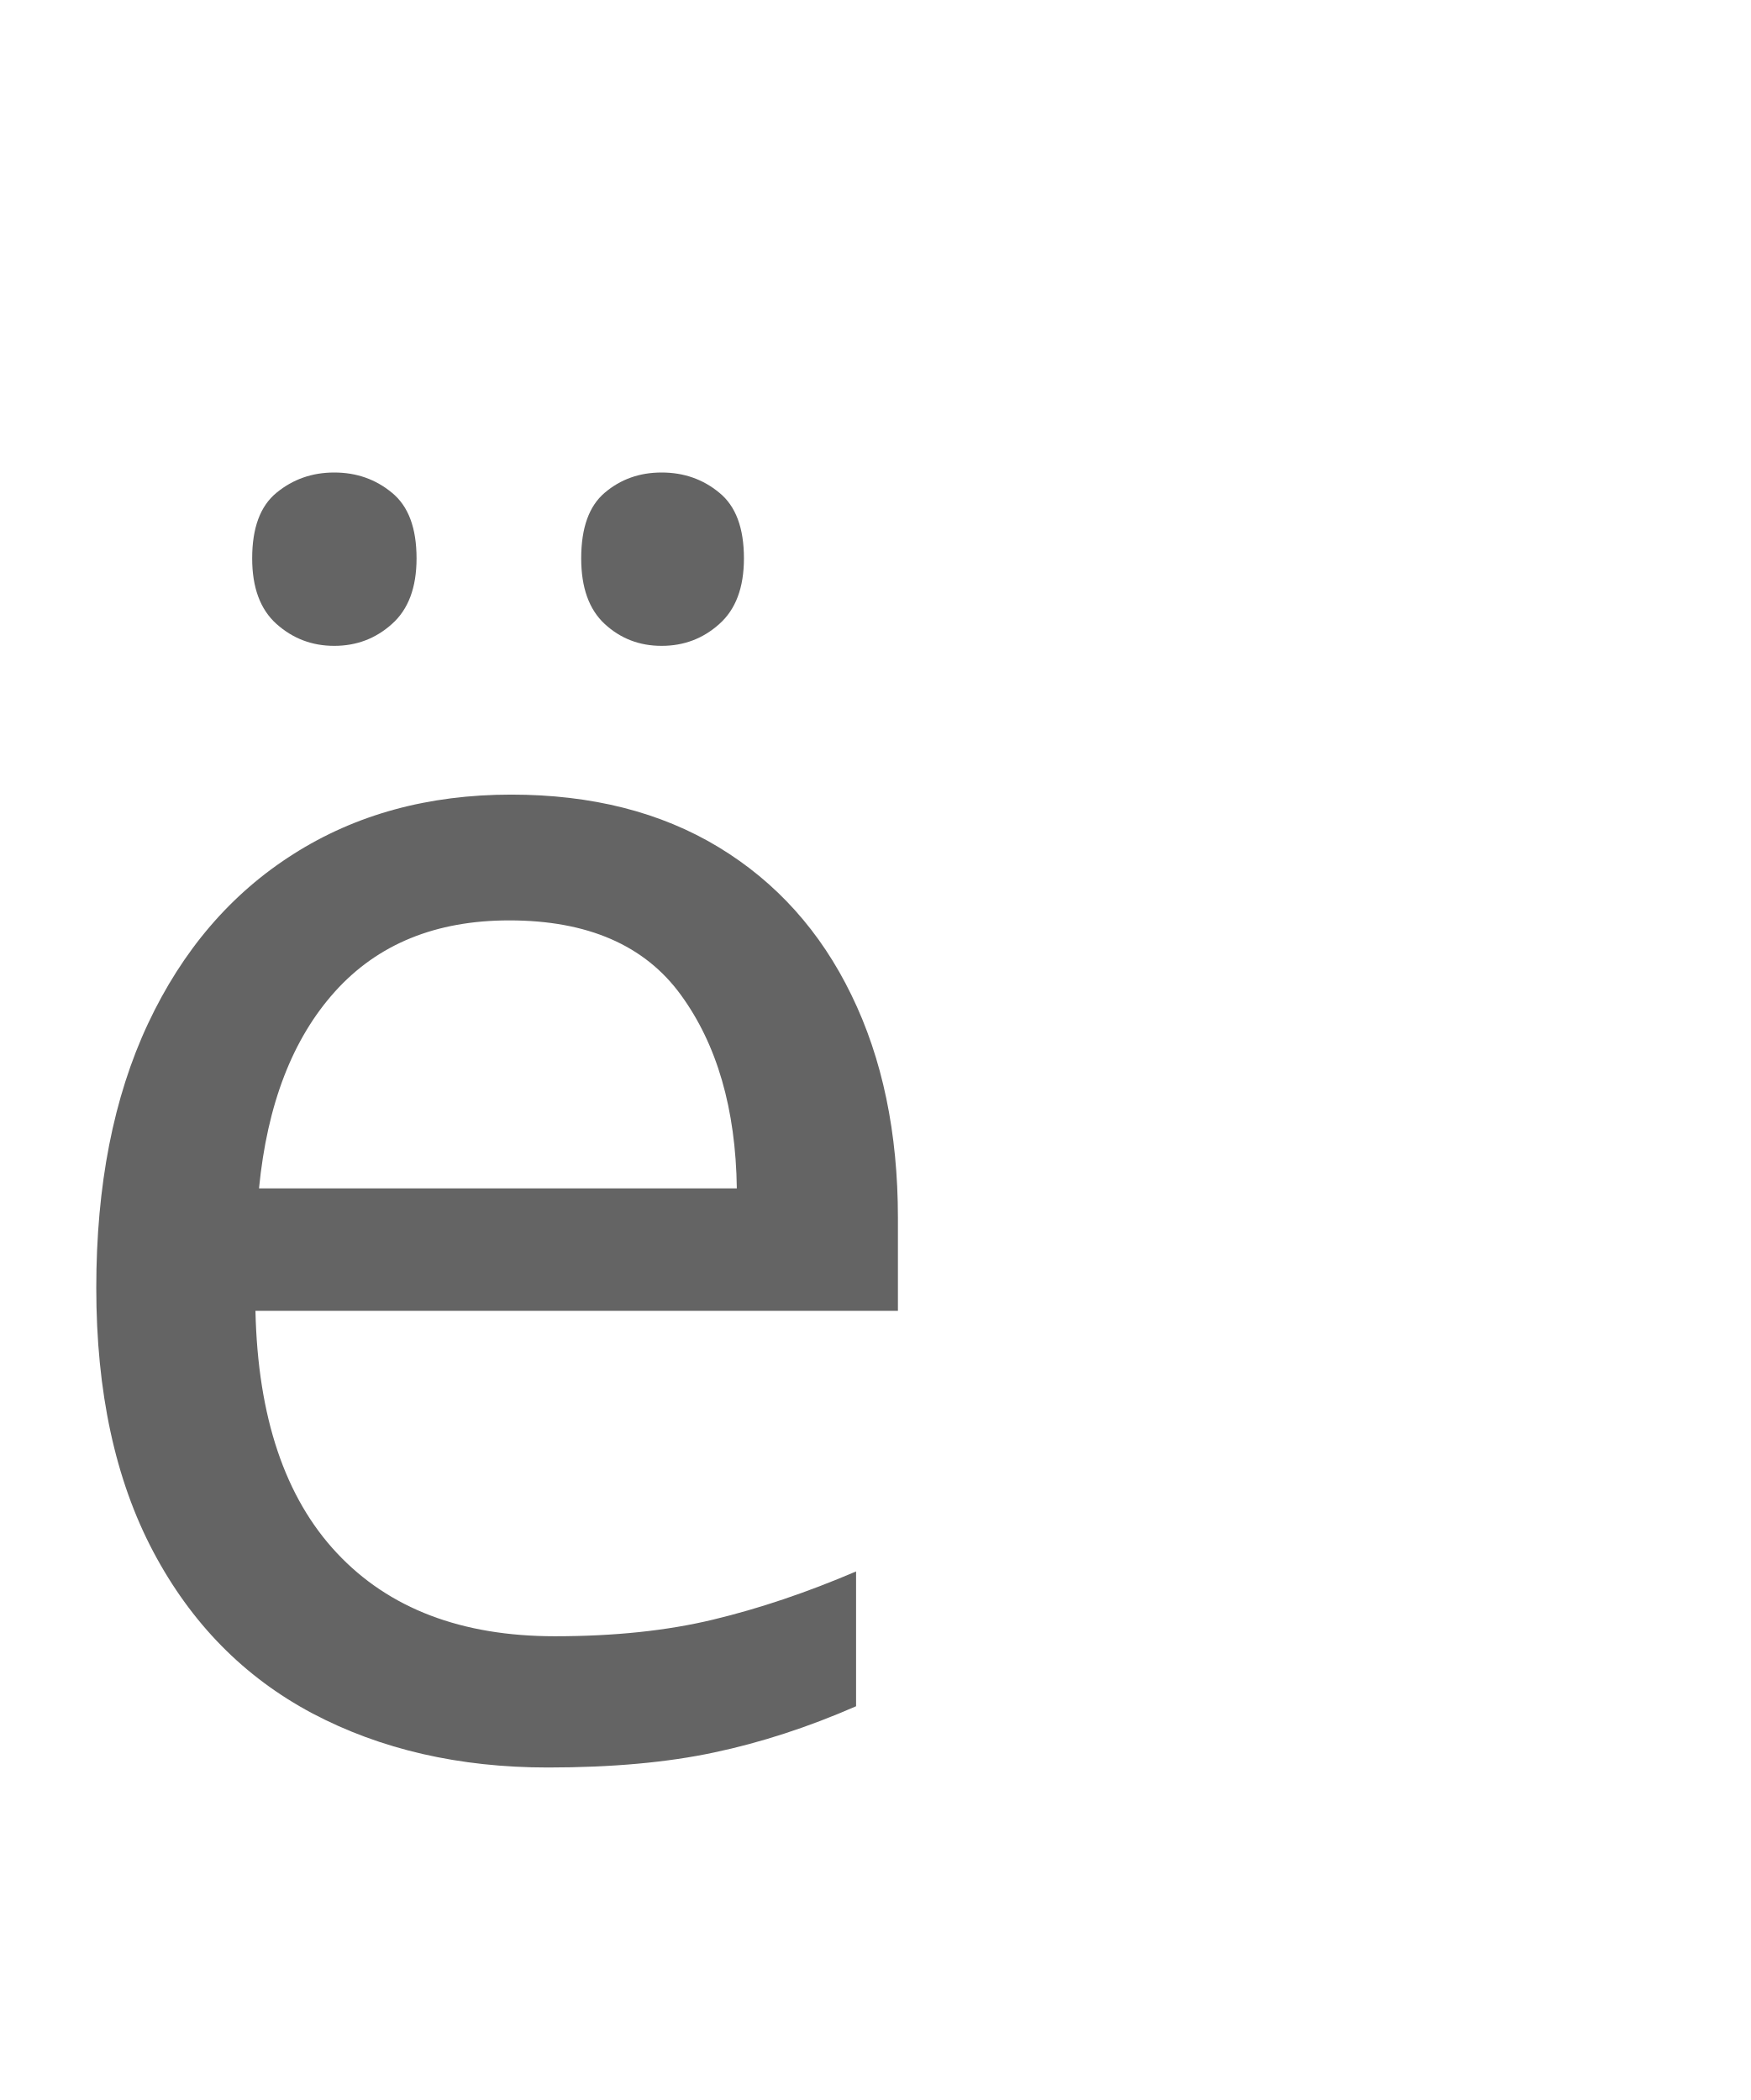
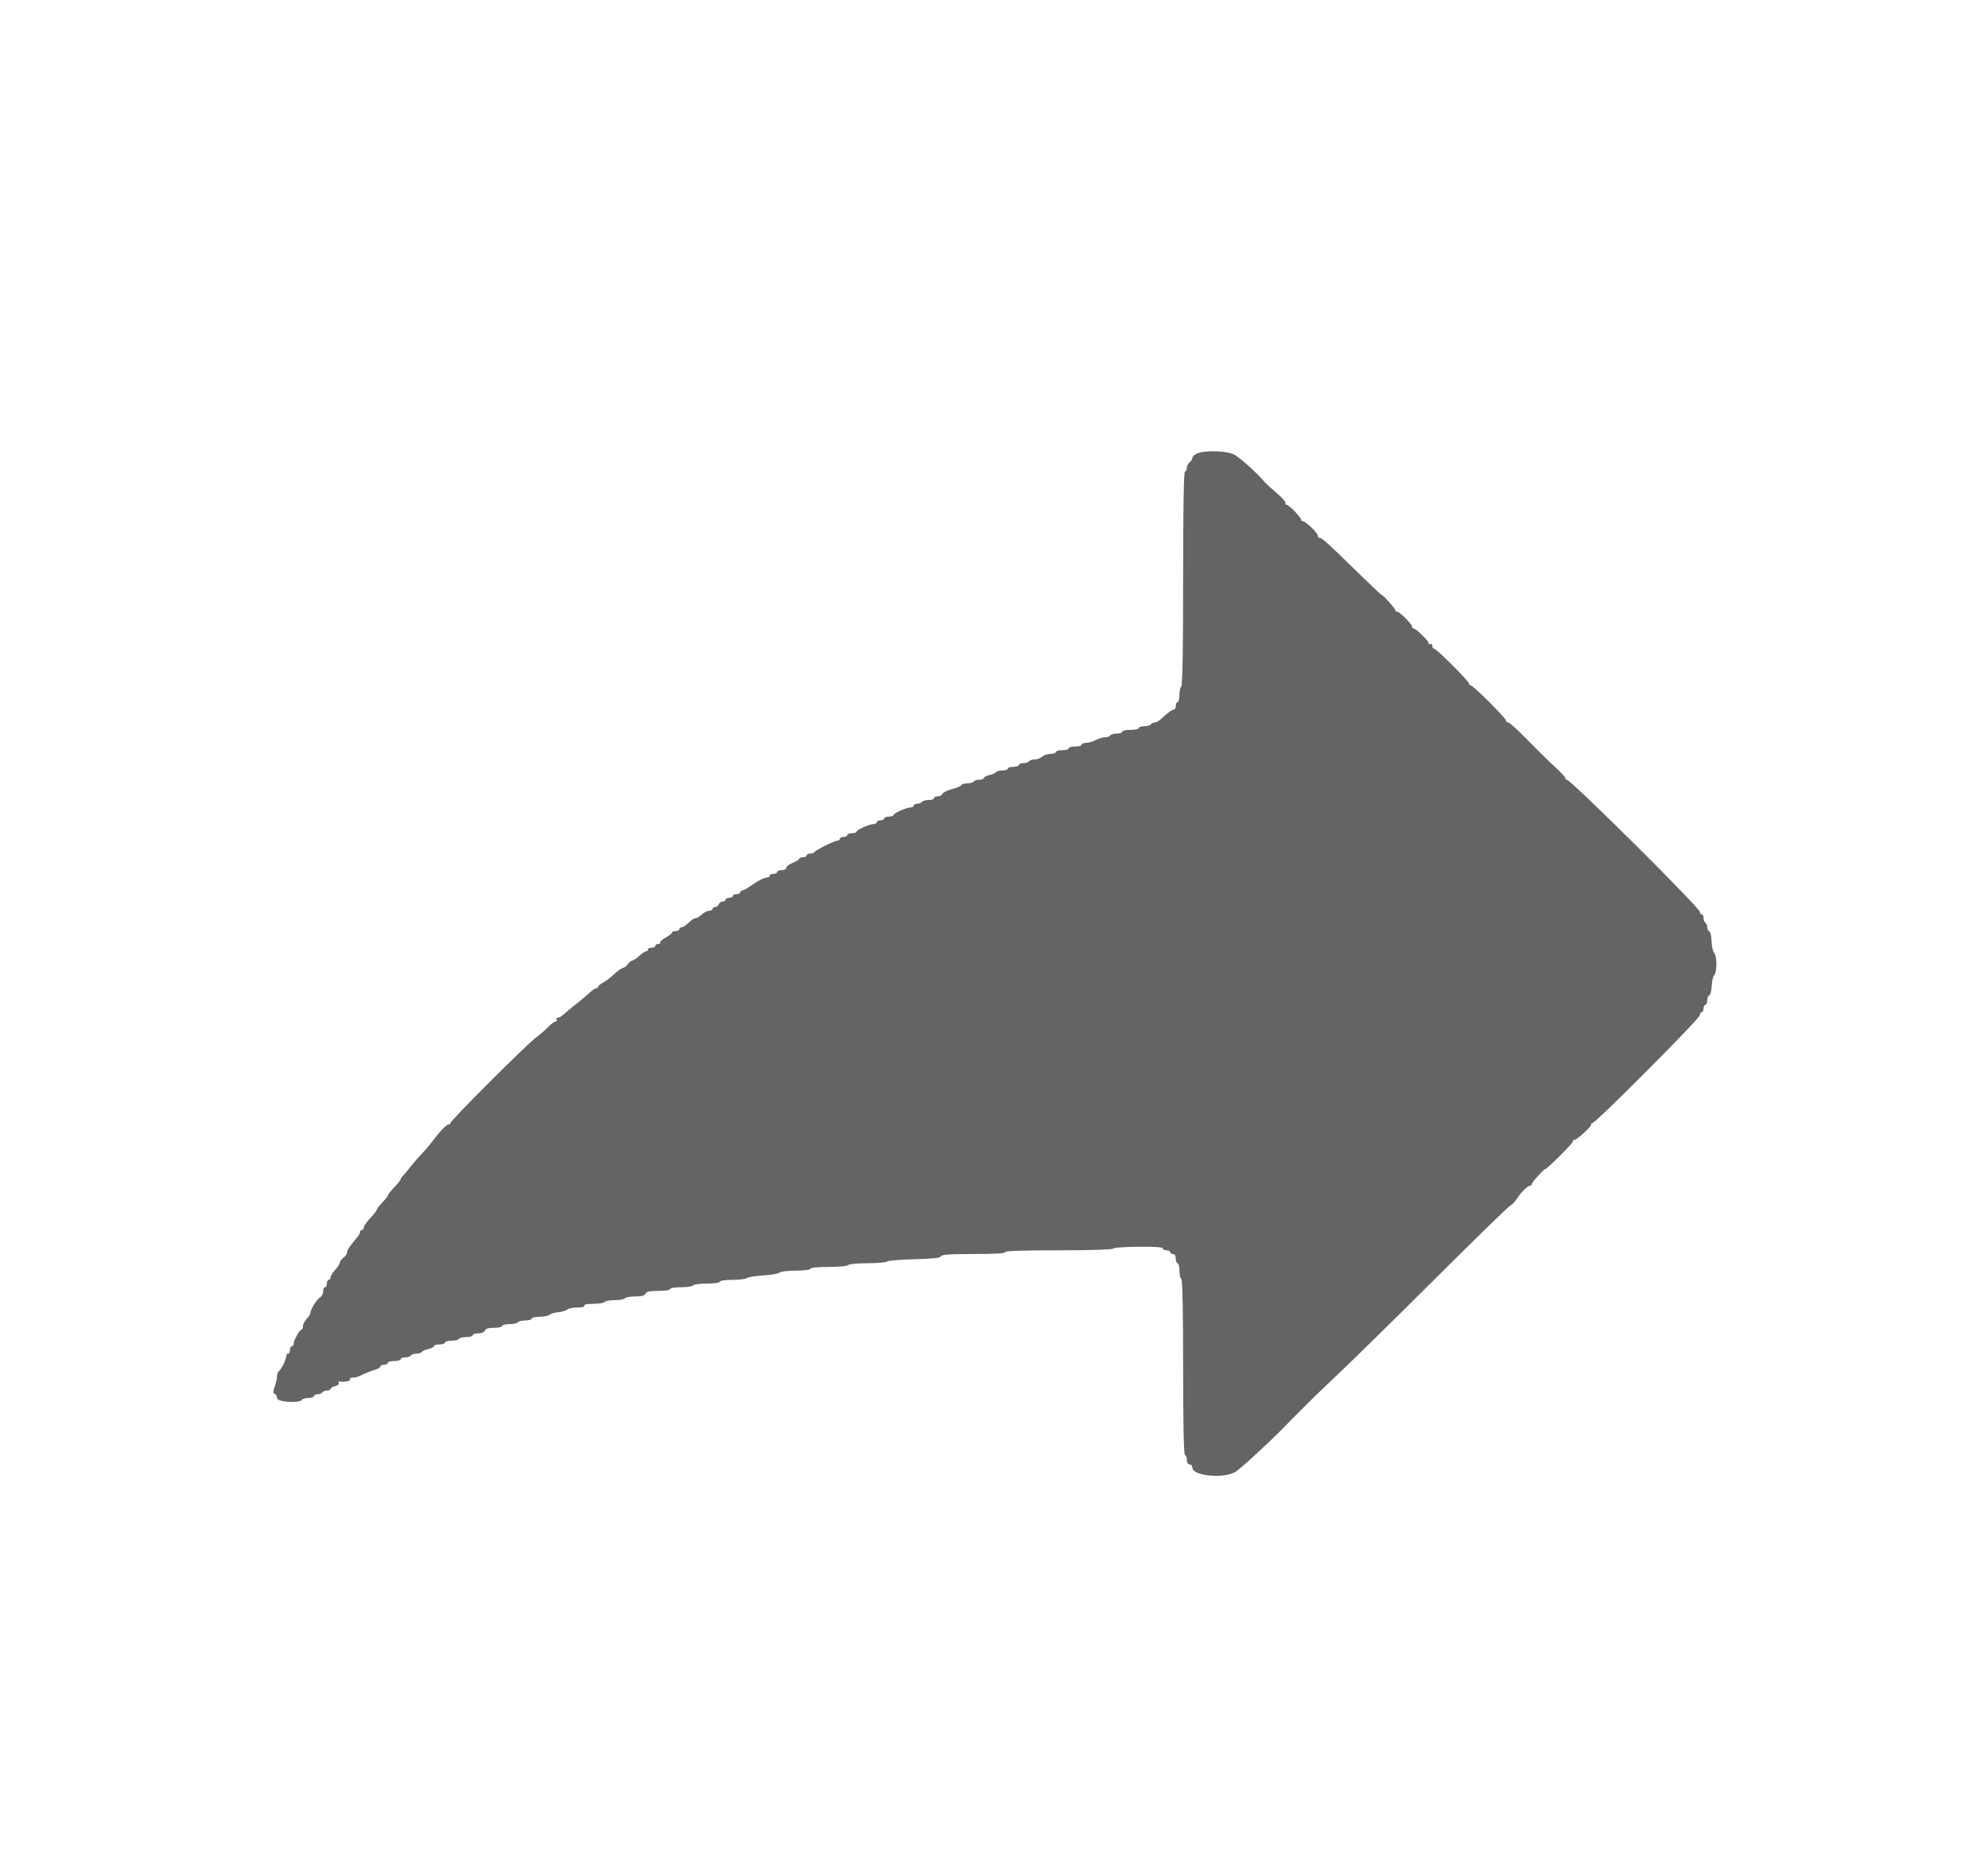
- <svg xmlns="http://www.w3.org/2000/svg" width="100px" height="120px" viewBox="0 0 100 120" version="1.1">
+ <svg xmlns="http://www.w3.org/2000/svg" width="480px" height="450px" viewBox="0 0 480 450" version="1.1">
  <defs />
-   <g id="Page-1" stroke="none" stroke-width="1" fill="none" fill-rule="evenodd" font-weight="normal" font-size="100" font-family="CONDENSEicon" font-style="condensed">
-     <text id="ë" fill="#646464">
-       <tspan x="0" y="100">ë</tspan>
-     </text>
+   <g id="Page-1" stroke="none" stroke-width="1" fill="none" fill-rule="evenodd">
+     <path d="M288.897,109.552 C288.346,109.825 287.894,110.277 287.894,110.556 C287.894,110.837 287.594,111.315 287.226,111.619 C286.858,111.924 286.557,112.551 286.557,113.011 C286.557,113.472 286.357,113.848 286.112,113.848 C285.82,113.848 285.667,122.75 285.667,139.664 C285.667,156.395 285.51,165.578 285.22,165.756 C284.976,165.908 284.775,166.822 284.775,167.788 C284.775,168.753 284.574,169.544 284.33,169.544 C284.085,169.544 283.884,169.945 283.884,170.434 C283.884,170.925 283.686,171.326 283.444,171.326 C283,171.326 281.778,172.222 280.252,173.665 C279.8,174.094 279.139,174.446 278.787,174.446 C278.433,174.446 278.021,174.645 277.869,174.891 C277.718,175.136 277.004,175.336 276.284,175.336 C275.563,175.336 274.973,175.537 274.973,175.781 C274.973,176.027 274.07,176.227 272.968,176.227 C271.865,176.227 270.963,176.427 270.963,176.673 C270.963,176.918 270.372,177.119 269.652,177.119 C268.931,177.119 268.217,177.319 268.066,177.564 C267.914,177.81 267.352,178.01 266.815,178.013 C266.278,178.014 265.264,178.314 264.562,178.681 C263.861,179.047 262.807,179.346 262.223,179.346 C261.639,179.346 261.16,179.547 261.16,179.791 C261.16,180.037 260.458,180.238 259.6,180.238 C258.743,180.238 258.041,180.437 258.041,180.683 C258.041,180.928 257.339,181.129 256.482,181.129 C255.623,181.129 254.923,181.329 254.923,181.574 C254.923,181.82 254.335,182.02 253.618,182.02 C252.899,182.02 252.011,182.321 251.644,182.688 C251.276,183.056 250.472,183.356 249.856,183.356 C249.241,183.356 248.613,183.557 248.462,183.801 C248.31,184.047 247.697,184.248 247.099,184.248 C246.5,184.248 246.011,184.449 246.011,184.693 C246.011,184.938 245.409,185.139 244.674,185.139 C243.939,185.139 243.337,185.339 243.337,185.584 C243.337,185.83 242.748,186.03 242.027,186.03 C241.306,186.03 240.602,186.214 240.462,186.441 C240.322,186.667 239.609,186.984 238.877,187.145 C238.144,187.306 237.544,187.621 237.544,187.847 C237.544,188.073 237.055,188.258 236.457,188.258 C235.859,188.258 235.245,188.459 235.095,188.703 C234.943,188.948 234.229,189.149 233.508,189.149 C232.787,189.149 232.199,189.314 232.199,189.514 C232.199,189.715 231.203,190.15 229.989,190.481 C228.774,190.811 227.678,191.349 227.552,191.675 C227.427,192.001 226.918,192.268 226.419,192.268 C225.922,192.268 225.514,192.469 225.514,192.713 C225.514,192.959 224.924,193.159 224.203,193.159 C223.484,193.159 222.77,193.359 222.618,193.605 C222.466,193.85 221.953,194.05 221.478,194.05 C221.002,194.05 220.613,194.251 220.613,194.496 C220.613,194.74 220.279,194.941 219.872,194.941 C218.871,194.941 215.712,196.36 215.712,196.809 C215.712,197.007 215.211,197.169 214.598,197.169 C213.986,197.169 213.484,197.369 213.484,197.615 C213.484,197.86 213.083,198.06 212.593,198.06 C212.102,198.06 211.702,198.261 211.702,198.506 C211.702,198.751 211.368,198.951 210.96,198.951 C209.959,198.951 206.8,200.37 206.8,200.82 C206.8,201.017 206.299,201.18 205.686,201.18 C205.074,201.18 204.573,201.379 204.573,201.625 C204.573,201.87 204.171,202.07 203.682,202.07 C203.192,202.07 202.79,202.271 202.79,202.516 C202.79,202.761 202.54,202.959 202.233,202.955 C201.539,202.945 196.829,205.292 196.626,205.747 C196.546,205.931 196.094,206.08 195.624,206.08 C195.154,206.08 194.77,206.281 194.77,206.526 C194.77,206.771 194.369,206.972 193.879,206.972 C193.389,206.972 192.988,207.135 192.988,207.334 C192.988,207.534 192.286,207.972 191.429,208.308 C190.57,208.645 189.869,209.183 189.869,209.505 C189.869,209.833 189.378,210.09 188.755,210.09 C188.142,210.09 187.641,210.291 187.641,210.537 C187.641,210.781 187.24,210.982 186.75,210.982 C186.26,210.982 185.859,211.183 185.859,211.427 C185.859,211.672 185.581,211.873 185.241,211.873 C184.491,211.873 182.979,212.647 181.105,213.99 C180.336,214.541 179.487,214.992 179.218,214.992 C178.949,214.992 178.729,215.193 178.729,215.437 C178.729,215.682 178.329,215.883 177.839,215.883 C177.348,215.883 176.947,216.083 176.947,216.329 C176.947,216.574 176.547,216.774 176.056,216.774 C175.566,216.774 175.166,216.975 175.166,217.22 C175.166,217.464 174.858,217.665 174.483,217.665 C174.108,217.665 173.685,217.967 173.544,218.334 C173.402,218.702 173.008,219.002 172.667,219.002 C172.325,219.002 172.046,219.203 172.046,219.447 C172.046,219.693 171.683,219.893 171.239,219.893 C170.795,219.893 170.001,220.294 169.475,220.784 C168.949,221.275 168.295,221.675 168.023,221.675 C167.75,221.675 167.248,221.926 166.906,222.232 C165.431,223.555 164.927,223.904 164.49,223.904 C164.235,223.904 164.026,224.103 164.026,224.349 C164.026,224.594 163.625,224.794 163.134,224.794 C162.644,224.794 162.244,224.963 162.244,225.17 C162.244,225.376 161.554,225.917 160.711,226.37 C159.869,226.824 159.279,227.357 159.401,227.554 C159.523,227.752 159.31,227.914 158.928,227.914 C158.546,227.914 158.234,228.115 158.234,228.359 C158.234,228.604 157.832,228.804 157.342,228.804 C156.852,228.804 156.451,229.005 156.451,229.25 C156.451,229.496 156.241,229.696 155.986,229.696 C155.731,229.696 154.98,230.197 154.32,230.81 C153.659,231.423 152.911,231.924 152.655,231.924 C152.401,231.924 151.904,232.324 151.55,232.814 C151.197,233.305 150.679,233.706 150.4,233.706 C150.121,233.706 149.199,234.357 148.351,235.154 C147.503,235.95 146.272,236.886 145.615,237.234 C144.958,237.582 144.42,238.033 144.42,238.236 C144.42,238.441 144.211,238.607 143.955,238.607 C143.698,238.607 143.017,239.058 142.441,239.61 C141.864,240.161 140.82,241.055 140.122,241.596 C139.019,242.449 138.094,243.211 135.639,245.281 C135.343,245.532 134.88,245.736 134.611,245.736 C134.341,245.736 134.244,245.937 134.396,246.181 C134.547,246.427 134.439,246.628 134.155,246.628 C133.871,246.628 133.108,247.187 132.458,247.871 C131.808,248.556 130.475,249.708 129.494,250.434 C127.185,252.142 108.776,270.524 108.776,271.123 C108.776,271.374 108.618,271.529 108.424,271.468 C107.986,271.329 106.295,273.033 104.551,275.37 C103.82,276.349 102.618,277.769 101.878,278.525 C101.138,279.283 99.93,280.672 99.195,281.612 C98.46,282.553 97.608,283.573 97.301,283.879 C96.995,284.186 96.744,284.561 96.744,284.712 C96.744,284.864 96.293,285.469 95.742,286.059 C94.266,287.638 93.626,288.443 93.626,288.719 C93.626,288.855 93.024,289.594 92.289,290.364 C91.554,291.132 90.952,291.918 90.952,292.109 C90.952,292.301 90.25,293.202 89.393,294.111 C88.536,295.021 87.834,296.038 87.834,296.371 C87.834,296.704 87.633,296.977 87.387,296.977 C87.143,296.977 86.942,297.186 86.942,297.441 C86.942,297.696 86.738,298.148 86.487,298.443 C84.355,300.97 83.824,301.746 83.824,302.337 C83.824,302.711 83.422,303.307 82.932,303.661 C82.442,304.014 82.041,304.549 82.041,304.85 C82.041,305.151 81.539,305.937 80.926,306.599 C80.314,307.26 79.813,308.072 79.813,308.404 C79.813,308.736 79.612,309.007 79.367,309.007 C79.123,309.007 78.922,309.408 78.922,309.899 C78.922,310.389 78.721,310.789 78.477,310.789 C78.231,310.789 78.03,311.243 78.03,311.796 C78.03,312.349 77.65,313.041 77.185,313.331 C76.377,313.835 74.912,316.275 74.912,317.115 C74.912,317.332 74.511,317.941 74.02,318.467 C73.531,318.993 73.13,319.786 73.13,320.23 C73.13,320.675 72.979,321.039 72.795,321.04 C72.347,321.044 70.902,323.621 70.902,324.415 C70.902,324.763 70.701,325.048 70.456,325.048 C70.211,325.048 70.01,325.449 70.01,325.939 C70.01,326.429 69.81,326.83 69.565,326.83 C69.32,326.83 69.12,327.1 69.12,327.43 C69.12,328.196 67.856,330.742 67.309,331.08 C67.08,331.223 66.892,331.763 66.892,332.283 C66.892,332.802 66.64,333.926 66.334,334.78 C65.889,336.022 65.889,336.37 66.334,336.52 C66.64,336.622 66.892,337.091 66.892,337.561 C66.892,338.514 72.341,338.884 72.906,337.97 C73.058,337.724 73.772,337.523 74.493,337.523 C75.214,337.523 75.803,337.324 75.803,337.078 C75.803,336.833 76.192,336.633 76.668,336.633 C77.143,336.633 77.656,336.432 77.808,336.187 C77.959,335.942 78.472,335.741 78.948,335.741 C79.424,335.741 79.813,335.563 79.813,335.344 C79.813,335.126 80.322,334.819 80.945,334.663 C81.568,334.506 81.954,334.179 81.803,333.935 C81.652,333.691 81.695,333.52 81.897,333.555 C83.077,333.76 84.727,333.45 84.491,333.068 C84.34,332.823 84.631,332.623 85.14,332.623 C85.648,332.623 86.411,332.446 86.836,332.228 C88.087,331.593 89.765,330.916 90.84,330.616 C91.393,330.46 91.844,330.148 91.844,329.919 C91.844,329.691 92.244,329.503 92.734,329.503 C93.225,329.503 93.626,329.303 93.626,329.058 C93.626,328.813 94.328,328.613 95.185,328.613 C96.043,328.613 96.744,328.412 96.744,328.166 C96.744,327.922 97.234,327.721 97.832,327.721 C98.431,327.721 99.043,327.52 99.195,327.276 C99.347,327.031 99.948,326.83 100.532,326.83 C101.115,326.83 101.708,326.645 101.848,326.418 C101.987,326.193 102.701,325.876 103.433,325.715 C104.166,325.554 104.764,325.238 104.764,325.012 C104.764,324.787 105.366,324.603 106.101,324.603 C106.836,324.603 107.439,324.402 107.439,324.156 C107.439,323.912 108.128,323.711 108.972,323.711 C109.815,323.711 110.629,323.51 110.78,323.266 C110.932,323.02 111.745,322.82 112.588,322.82 C113.432,322.82 114.121,322.62 114.121,322.374 C114.121,322.129 114.729,321.929 115.473,321.929 C116.262,321.929 116.93,321.651 117.079,321.26 C117.254,320.806 117.965,320.591 119.294,320.591 C120.37,320.591 121.251,320.392 121.251,320.146 C121.251,319.902 122.042,319.701 123.007,319.701 C123.972,319.701 124.887,319.5 125.039,319.256 C125.19,319.01 126.004,318.81 126.847,318.81 C127.69,318.81 128.38,318.61 128.38,318.364 C128.38,318.119 129.242,317.919 130.296,317.919 C131.35,317.919 132.425,317.706 132.686,317.445 C132.946,317.185 133.91,316.902 134.829,316.817 C135.747,316.731 136.717,316.443 136.985,316.177 C137.252,315.909 138.344,315.691 139.412,315.691 C140.593,315.691 141.246,315.516 141.079,315.246 C140.908,314.969 141.734,314.799 143.254,314.799 C144.602,314.799 145.829,314.6 145.981,314.354 C146.131,314.109 147.235,313.909 148.43,313.909 C149.627,313.909 150.73,313.708 150.881,313.463 C151.033,313.217 152.154,313.017 153.372,313.017 C154.93,313.017 155.664,312.82 155.845,312.349 C156.036,311.852 156.828,311.681 158.95,311.681 C160.552,311.681 161.797,311.486 161.797,311.236 C161.797,310.987 162.978,310.789 164.445,310.789 C165.901,310.789 167.216,310.588 167.368,310.344 C167.518,310.099 169.035,309.899 170.735,309.899 C172.5,309.899 173.829,309.707 173.829,309.453 C173.829,309.199 175.136,309.007 176.858,309.007 C178.525,309.007 180.078,308.818 180.311,308.585 C180.545,308.354 182.314,308.069 184.244,307.951 C186.173,307.834 187.967,307.522 188.231,307.259 C188.495,306.995 190.275,306.779 192.185,306.779 C194.206,306.779 195.661,306.593 195.661,306.334 C195.661,306.067 197.435,305.889 200.091,305.889 C202.563,305.889 204.642,305.691 204.796,305.442 C204.949,305.195 206.999,304.997 209.411,304.997 C211.798,304.997 213.942,304.813 214.174,304.587 C214.407,304.363 217.389,304.112 220.799,304.03 C225.256,303.925 227.052,303.726 227.185,303.326 C227.324,302.909 229.324,302.769 235.158,302.769 C240.235,302.769 242.849,302.615 242.669,302.324 C242.488,302.031 246.897,301.879 255.564,301.879 C263.059,301.879 268.735,301.705 268.735,301.477 C268.735,301.258 271.441,301.049 274.749,301.013 C278.67,300.971 280.765,301.11 280.765,301.413 C280.765,301.668 281.166,301.879 281.657,301.879 C282.146,301.879 282.547,302.078 282.547,302.324 C282.547,302.568 282.848,302.769 283.216,302.769 C283.631,302.769 283.884,303.189 283.884,303.883 C283.884,304.496 284.085,304.997 284.33,304.997 C284.574,304.997 284.775,305.788 284.775,306.753 C284.775,307.718 284.976,308.633 285.22,308.785 C285.508,308.962 285.667,316.586 285.667,330.198 C285.667,343.994 285.821,351.337 286.112,351.337 C286.357,351.337 286.557,351.838 286.557,352.451 C286.557,353.143 286.81,353.564 287.226,353.564 C287.594,353.564 287.894,353.916 287.894,354.347 C287.894,356.309 295.281,357.085 298.203,355.431 C299.341,354.785 306.217,348.492 309.842,344.776 C314.561,339.938 318.342,336.223 323.344,331.509 C326.724,328.323 337.258,317.974 346.751,308.512 C356.245,299.05 364.318,291.19 364.692,291.048 C365.066,290.904 365.734,290.225 366.177,289.537 C367.242,287.883 368.834,286.283 369.414,286.283 C369.669,286.283 369.879,286.076 369.879,285.823 C369.879,285.428 372.737,282.274 373.095,282.273 C373.533,282.271 379.883,275.92 379.793,275.572 C379.731,275.337 379.851,275.194 380.059,275.255 C380.566,275.406 384.564,271.709 384.242,271.387 C384.103,271.248 384.223,271.133 384.51,271.133 C385.312,271.133 410.426,245.914 410.426,245.109 C410.426,244.719 410.626,244.399 410.872,244.399 C411.117,244.399 411.317,243.999 411.317,243.509 C411.317,243.018 411.518,242.617 411.763,242.617 C412.007,242.617 412.208,242.132 412.208,241.541 C412.208,240.948 412.432,240.389 412.707,240.298 C412.981,240.206 413.245,239.184 413.293,238.025 C413.342,236.866 413.62,235.681 413.91,235.391 C414.608,234.693 414.585,230.809 413.879,230.062 C413.572,229.738 413.296,228.478 413.262,227.262 C413.229,226.046 412.979,224.977 412.704,224.886 C412.431,224.794 412.208,224.348 412.208,223.892 C412.208,223.437 412.007,222.941 411.763,222.789 C411.518,222.638 411.317,222.125 411.317,221.649 C411.317,221.174 411.117,220.784 410.872,220.784 C410.626,220.784 410.426,220.511 410.426,220.179 C410.426,219.183 379.287,188.258 378.285,188.258 C377.992,188.258 377.866,188.143 378.007,188.001 C378.148,187.86 377.029,186.616 375.519,185.235 C374.01,183.855 370.962,180.863 368.746,178.585 C366.53,176.309 364.475,174.446 364.179,174.446 C363.884,174.446 363.641,174.244 363.641,173.998 C363.641,173.416 355.756,165.534 355.174,165.534 C354.929,165.534 354.73,165.332 354.73,165.086 C354.73,164.504 346.844,156.622 346.262,156.622 C346.017,156.622 345.818,156.31 345.818,155.927 C345.818,155.545 345.617,155.357 345.373,155.508 C345.128,155.66 344.927,155.549 344.927,155.26 C344.927,154.692 341.861,151.722 341.276,151.722 C341.079,151.722 340.917,151.514 340.917,151.261 C340.917,150.661 337.967,147.71 337.367,147.71 C337.114,147.71 336.907,147.55 336.907,147.353 C336.907,146.957 334.022,143.7 333.672,143.7 C333.552,143.7 330.943,141.245 327.876,138.243 C320.827,131.343 319.22,129.888 318.65,129.888 C318.399,129.888 318.193,129.636 318.193,129.328 C318.193,128.693 315.272,125.878 314.613,125.878 C314.377,125.878 314.183,125.716 314.183,125.519 C314.183,124.934 311.211,121.868 310.643,121.868 C310.356,121.868 310.233,121.685 310.372,121.462 C310.509,121.239 309.596,120.185 308.342,119.123 C307.088,118.06 305.735,116.812 305.333,116.351 C303.431,114.165 300.37,111.37 298.296,109.926 C296.718,108.826 290.834,108.592 288.897,109.552" id="path2" fill="#646464" />
  </g>
</svg>
